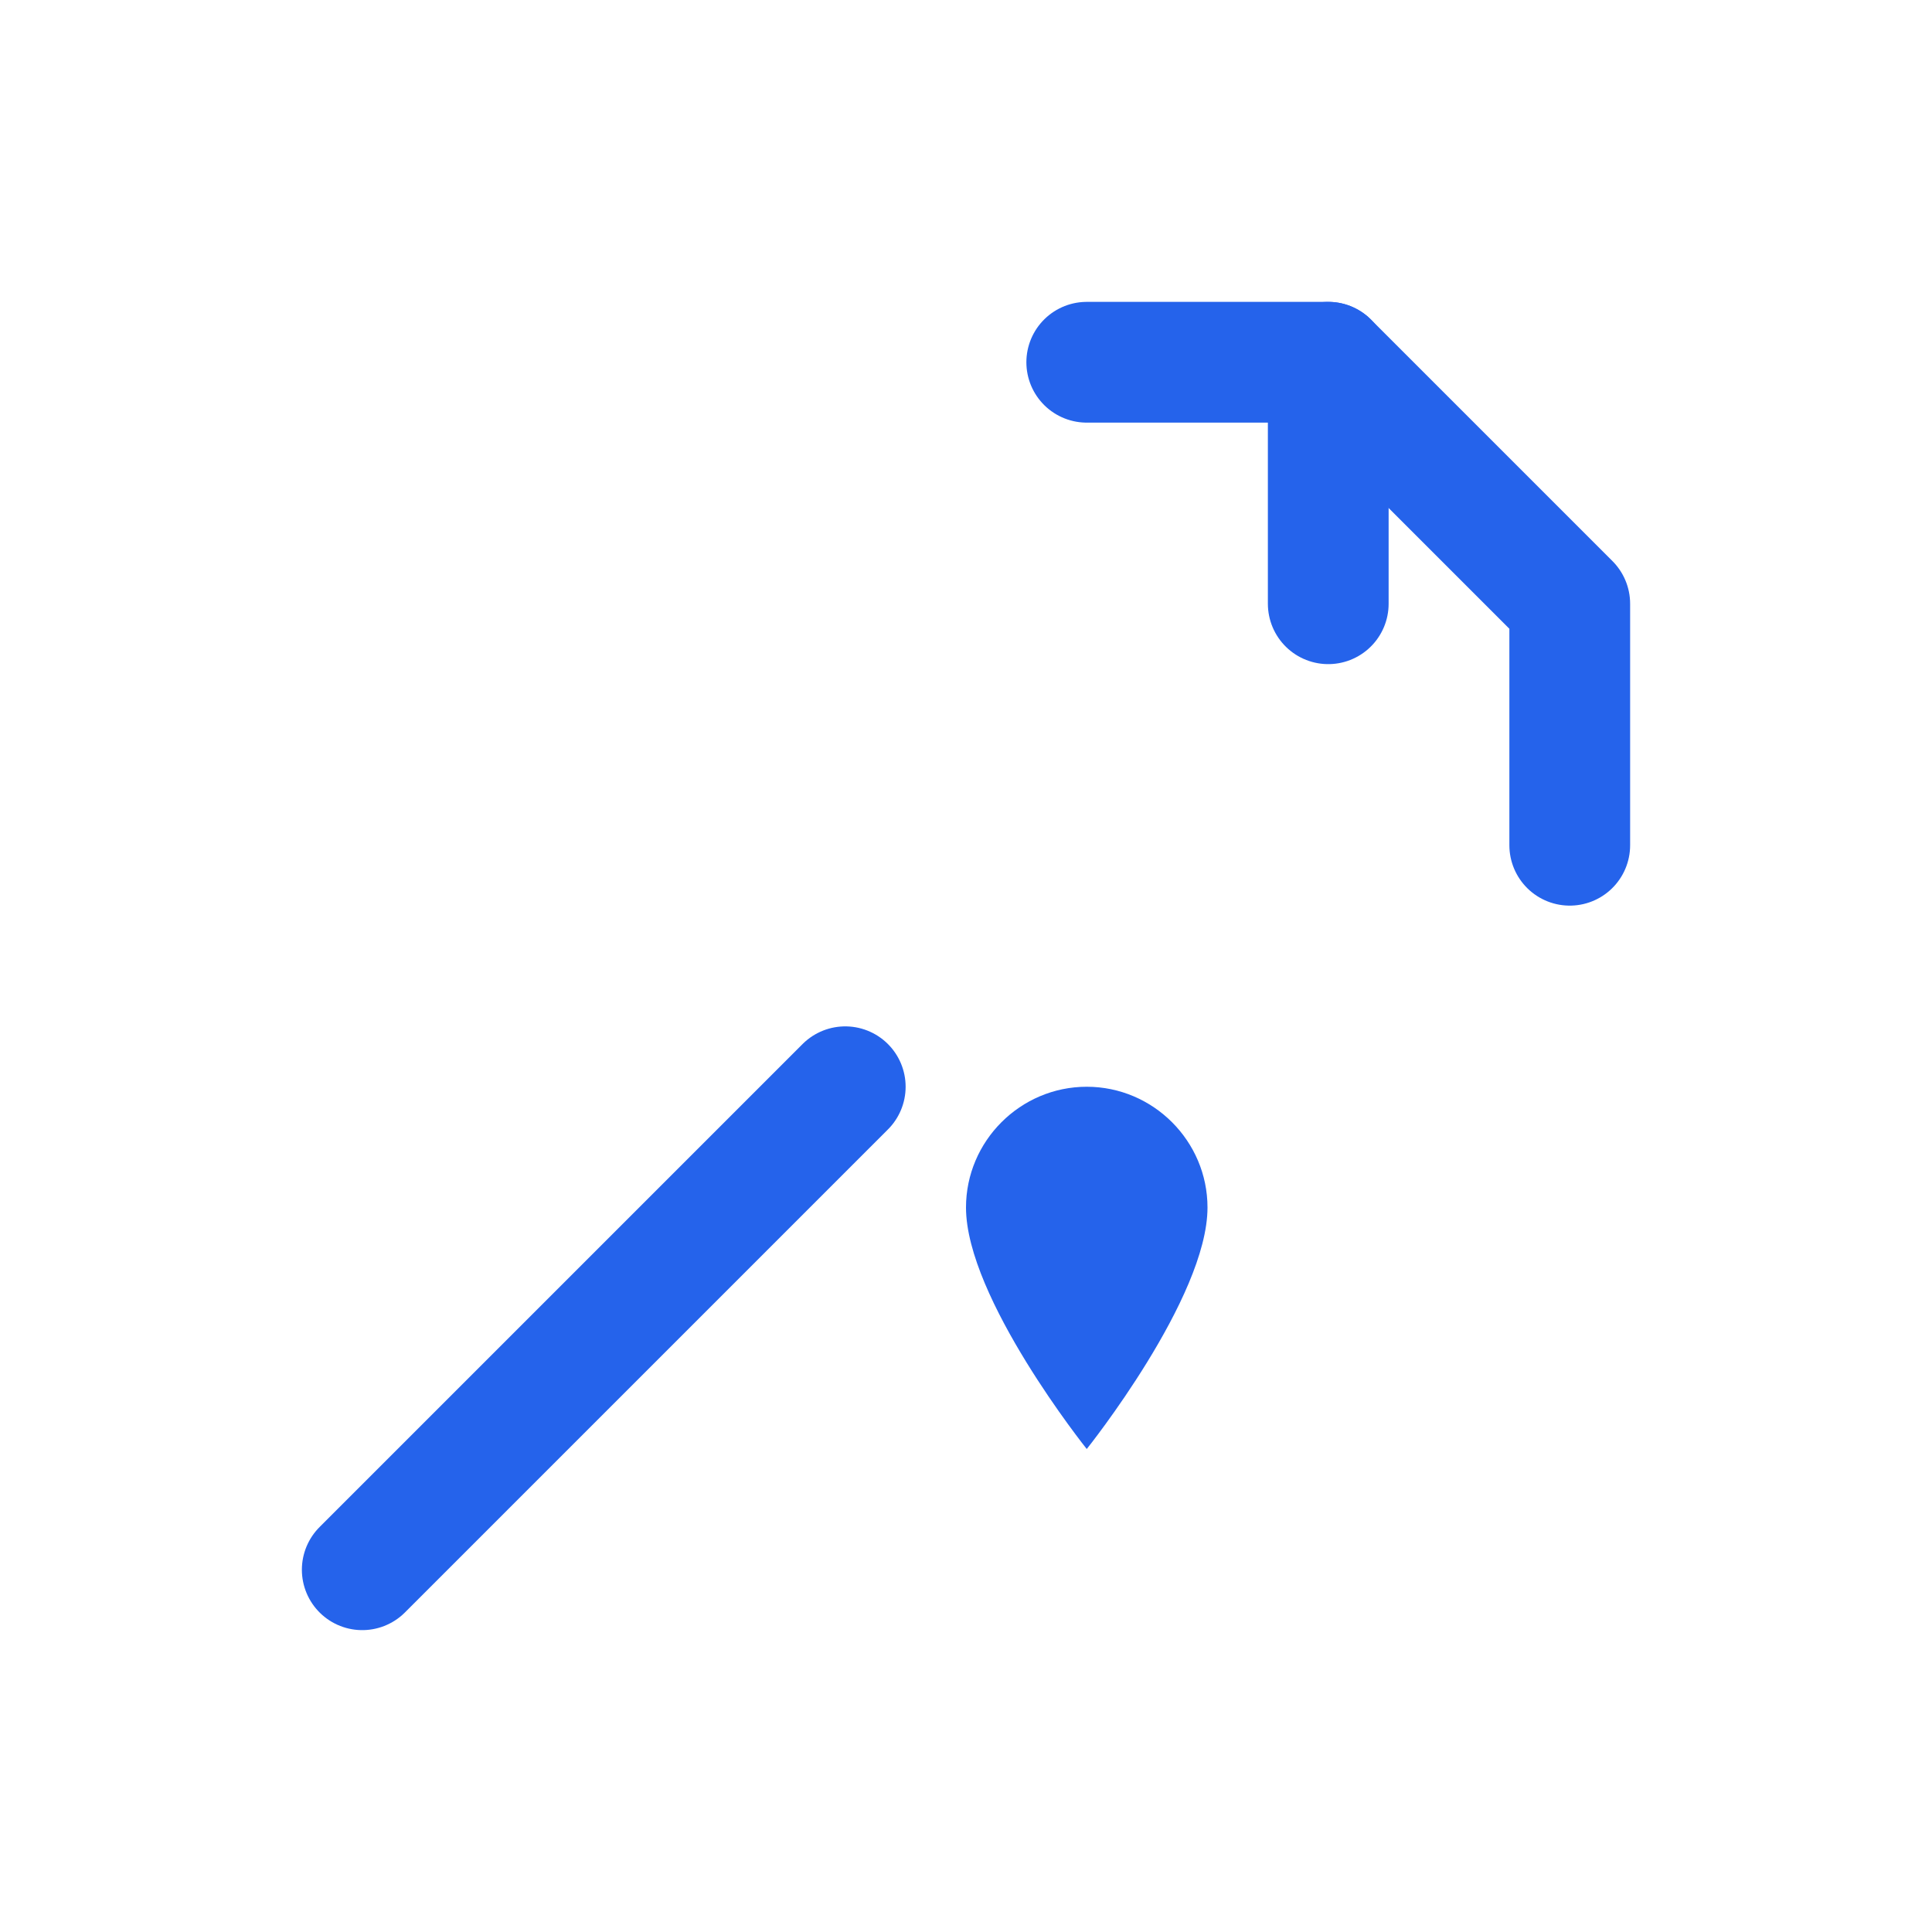
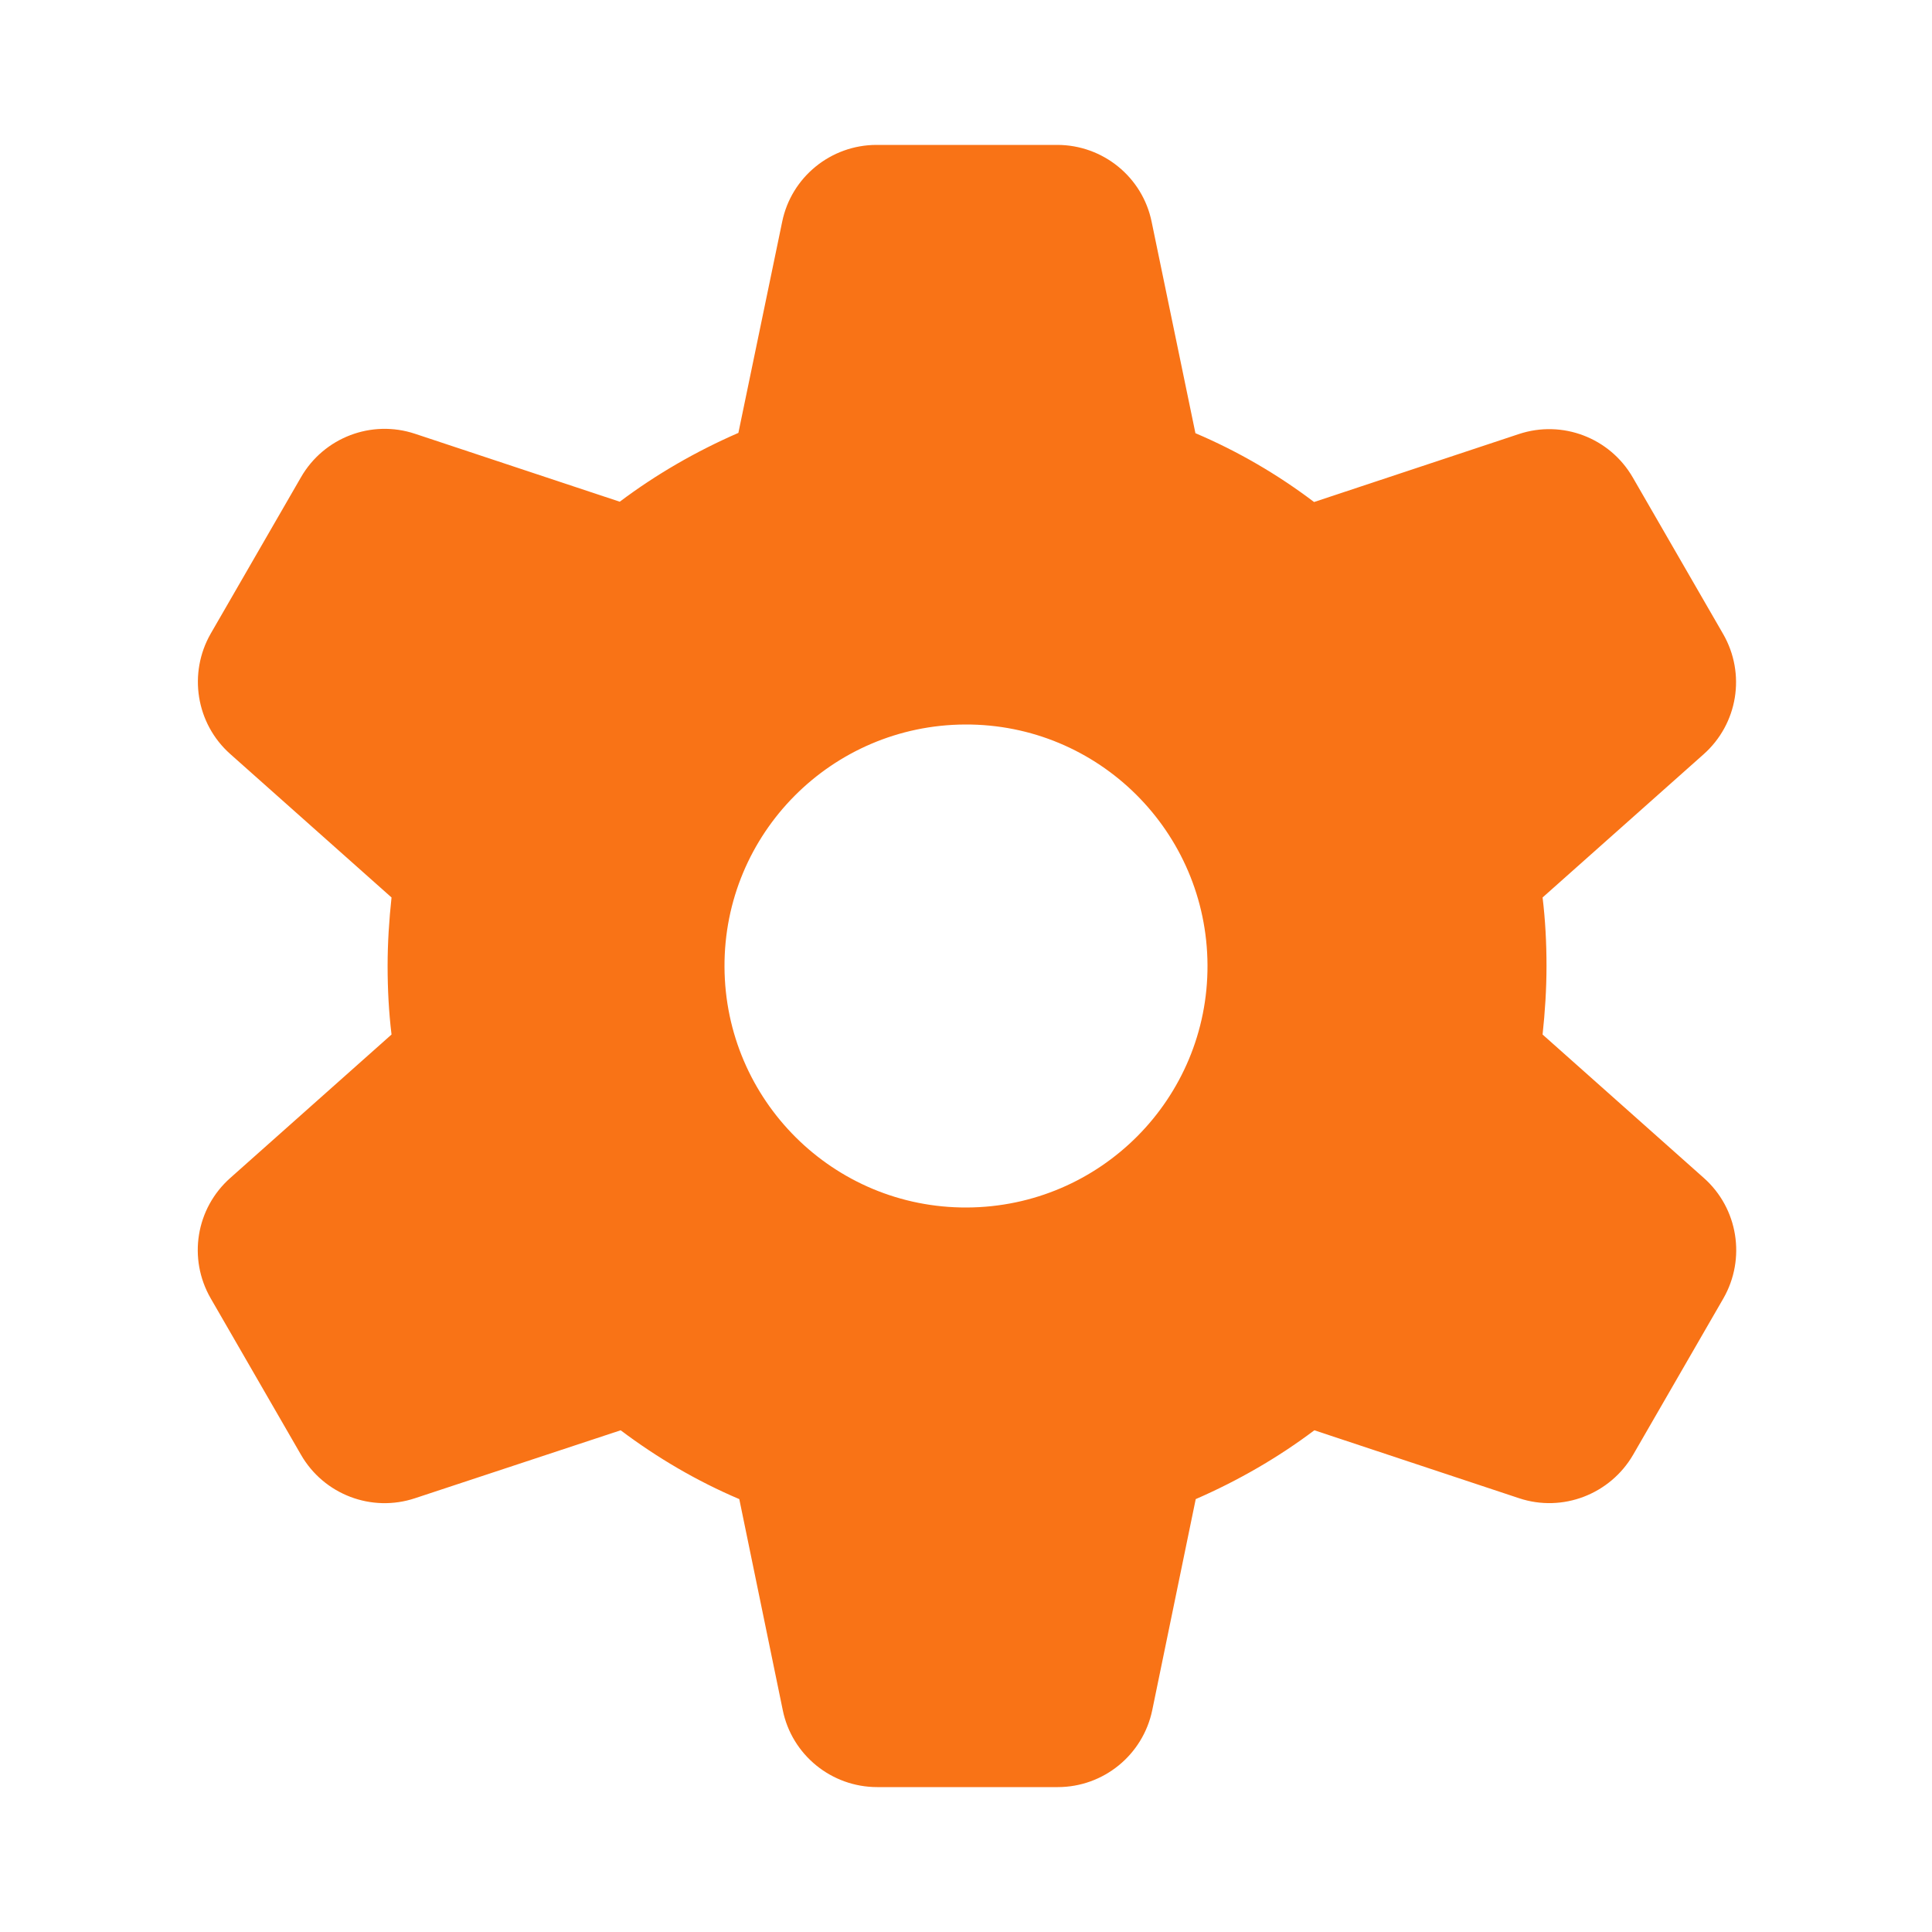
- <svg xmlns="http://www.w3.org/2000/svg" width="32" height="32" viewBox="0 0 32 32" fill="none">
-   <path d="M6 26l6-6M8 24l6-6" stroke="#2563eb" stroke-width="2" stroke-linecap="round" stroke-linejoin="round" />
-   <path d="M18 6h4v4" stroke="#2563eb" stroke-width="2" stroke-linecap="round" stroke-linejoin="round" />
-   <path d="M22 6l4 4v4" stroke="#2563eb" stroke-width="2" stroke-linecap="round" stroke-linejoin="round" />
-   <path d="M20 20c0-1.1-.9-2-2-2s-2 .9-2 2c0 1.5 2 4 2 4s2-2.5 2-4z" fill="#2563eb" />
+ <svg xmlns="http://www.w3.org/2000/svg" viewBox="0 0 640 640">
+   <path d="M259.1 73.5C262.1 58.7 275.2 48 290.4 48L350.2 48C365.4 48 378.5 58.7 381.5 73.5L396 143.5C410.1 149.5 423.3 157.2 435.3 166.3L503.1 143.8C517.5 139 533.3 145 540.9 158.2L570.8 210C578.4 223.2 575.7 239.8 564.3 249.9L511 297.3C511.9 304.7 512.3 312.3 512.3 320C512.3 327.7 511.8 335.3 511 342.7L564.4 390.2C575.8 400.3 578.4 417 570.9 430.1L541 481.9C533.4 495 517.6 501.1 503.2 496.3L435.4 473.8C423.3 482.9 410.1 490.5 396.1 496.6L381.7 566.5C378.6 581.4 365.5 592 350.4 592L290.6 592C275.4 592 262.3 581.3 259.3 566.5L244.9 496.6C230.8 490.6 217.7 482.9 205.6 473.8L137.5 496.3C123.1 501.1 107.3 495.1 99.7 481.9L69.8 430.1C62.2 416.9 64.9 400.3 76.3 390.2L129.7 342.7C128.8 335.3 128.4 327.7 128.4 320C128.4 312.3 128.9 304.7 129.7 297.3L76.3 249.8C64.9 239.7 62.3 223 69.8 209.9L99.7 158.1C107.3 144.9 123.1 138.9 137.5 143.7L205.3 166.2C217.4 157.1 230.6 149.5 244.6 143.4L259.1 73.5zM320.3 400C364.5 399.8 400.2 363.9 400 319.7C399.8 275.5 363.9 239.8 319.7 240C275.5 240.2 239.8 276.1 240 320.3C240.2 364.5 276.1 400.2 320.3 400z" fill="#f97316" />
</svg>
